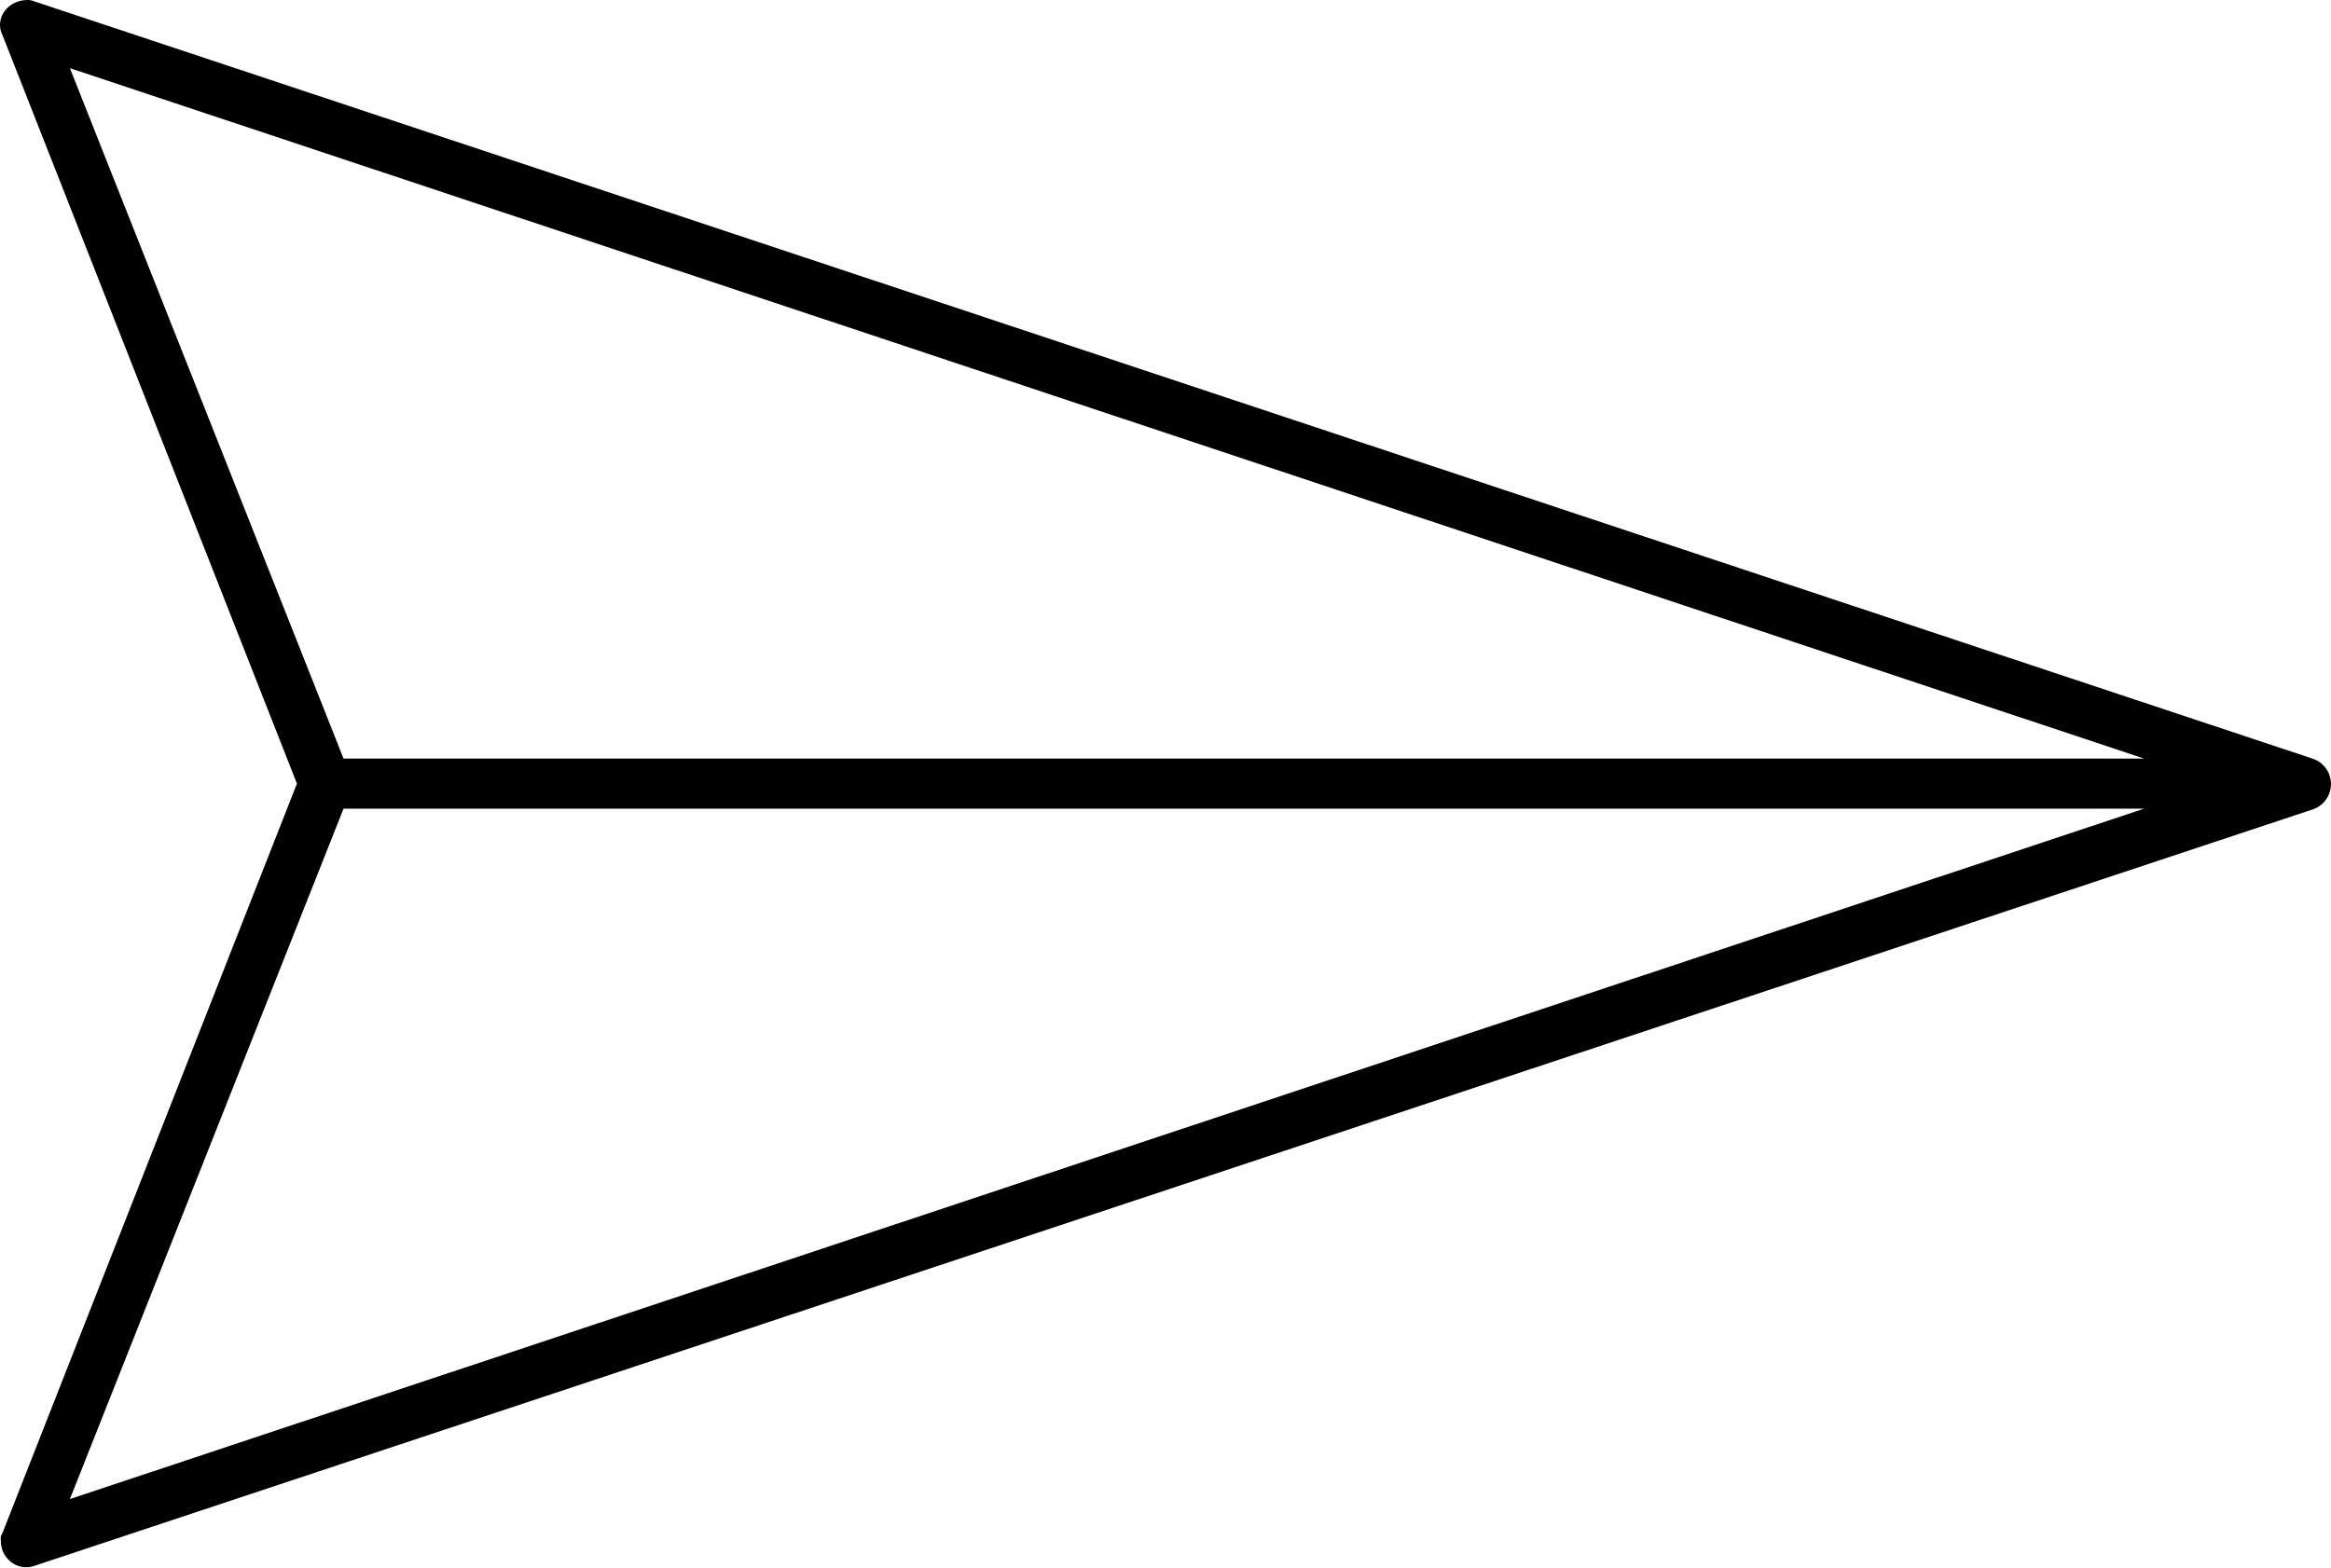
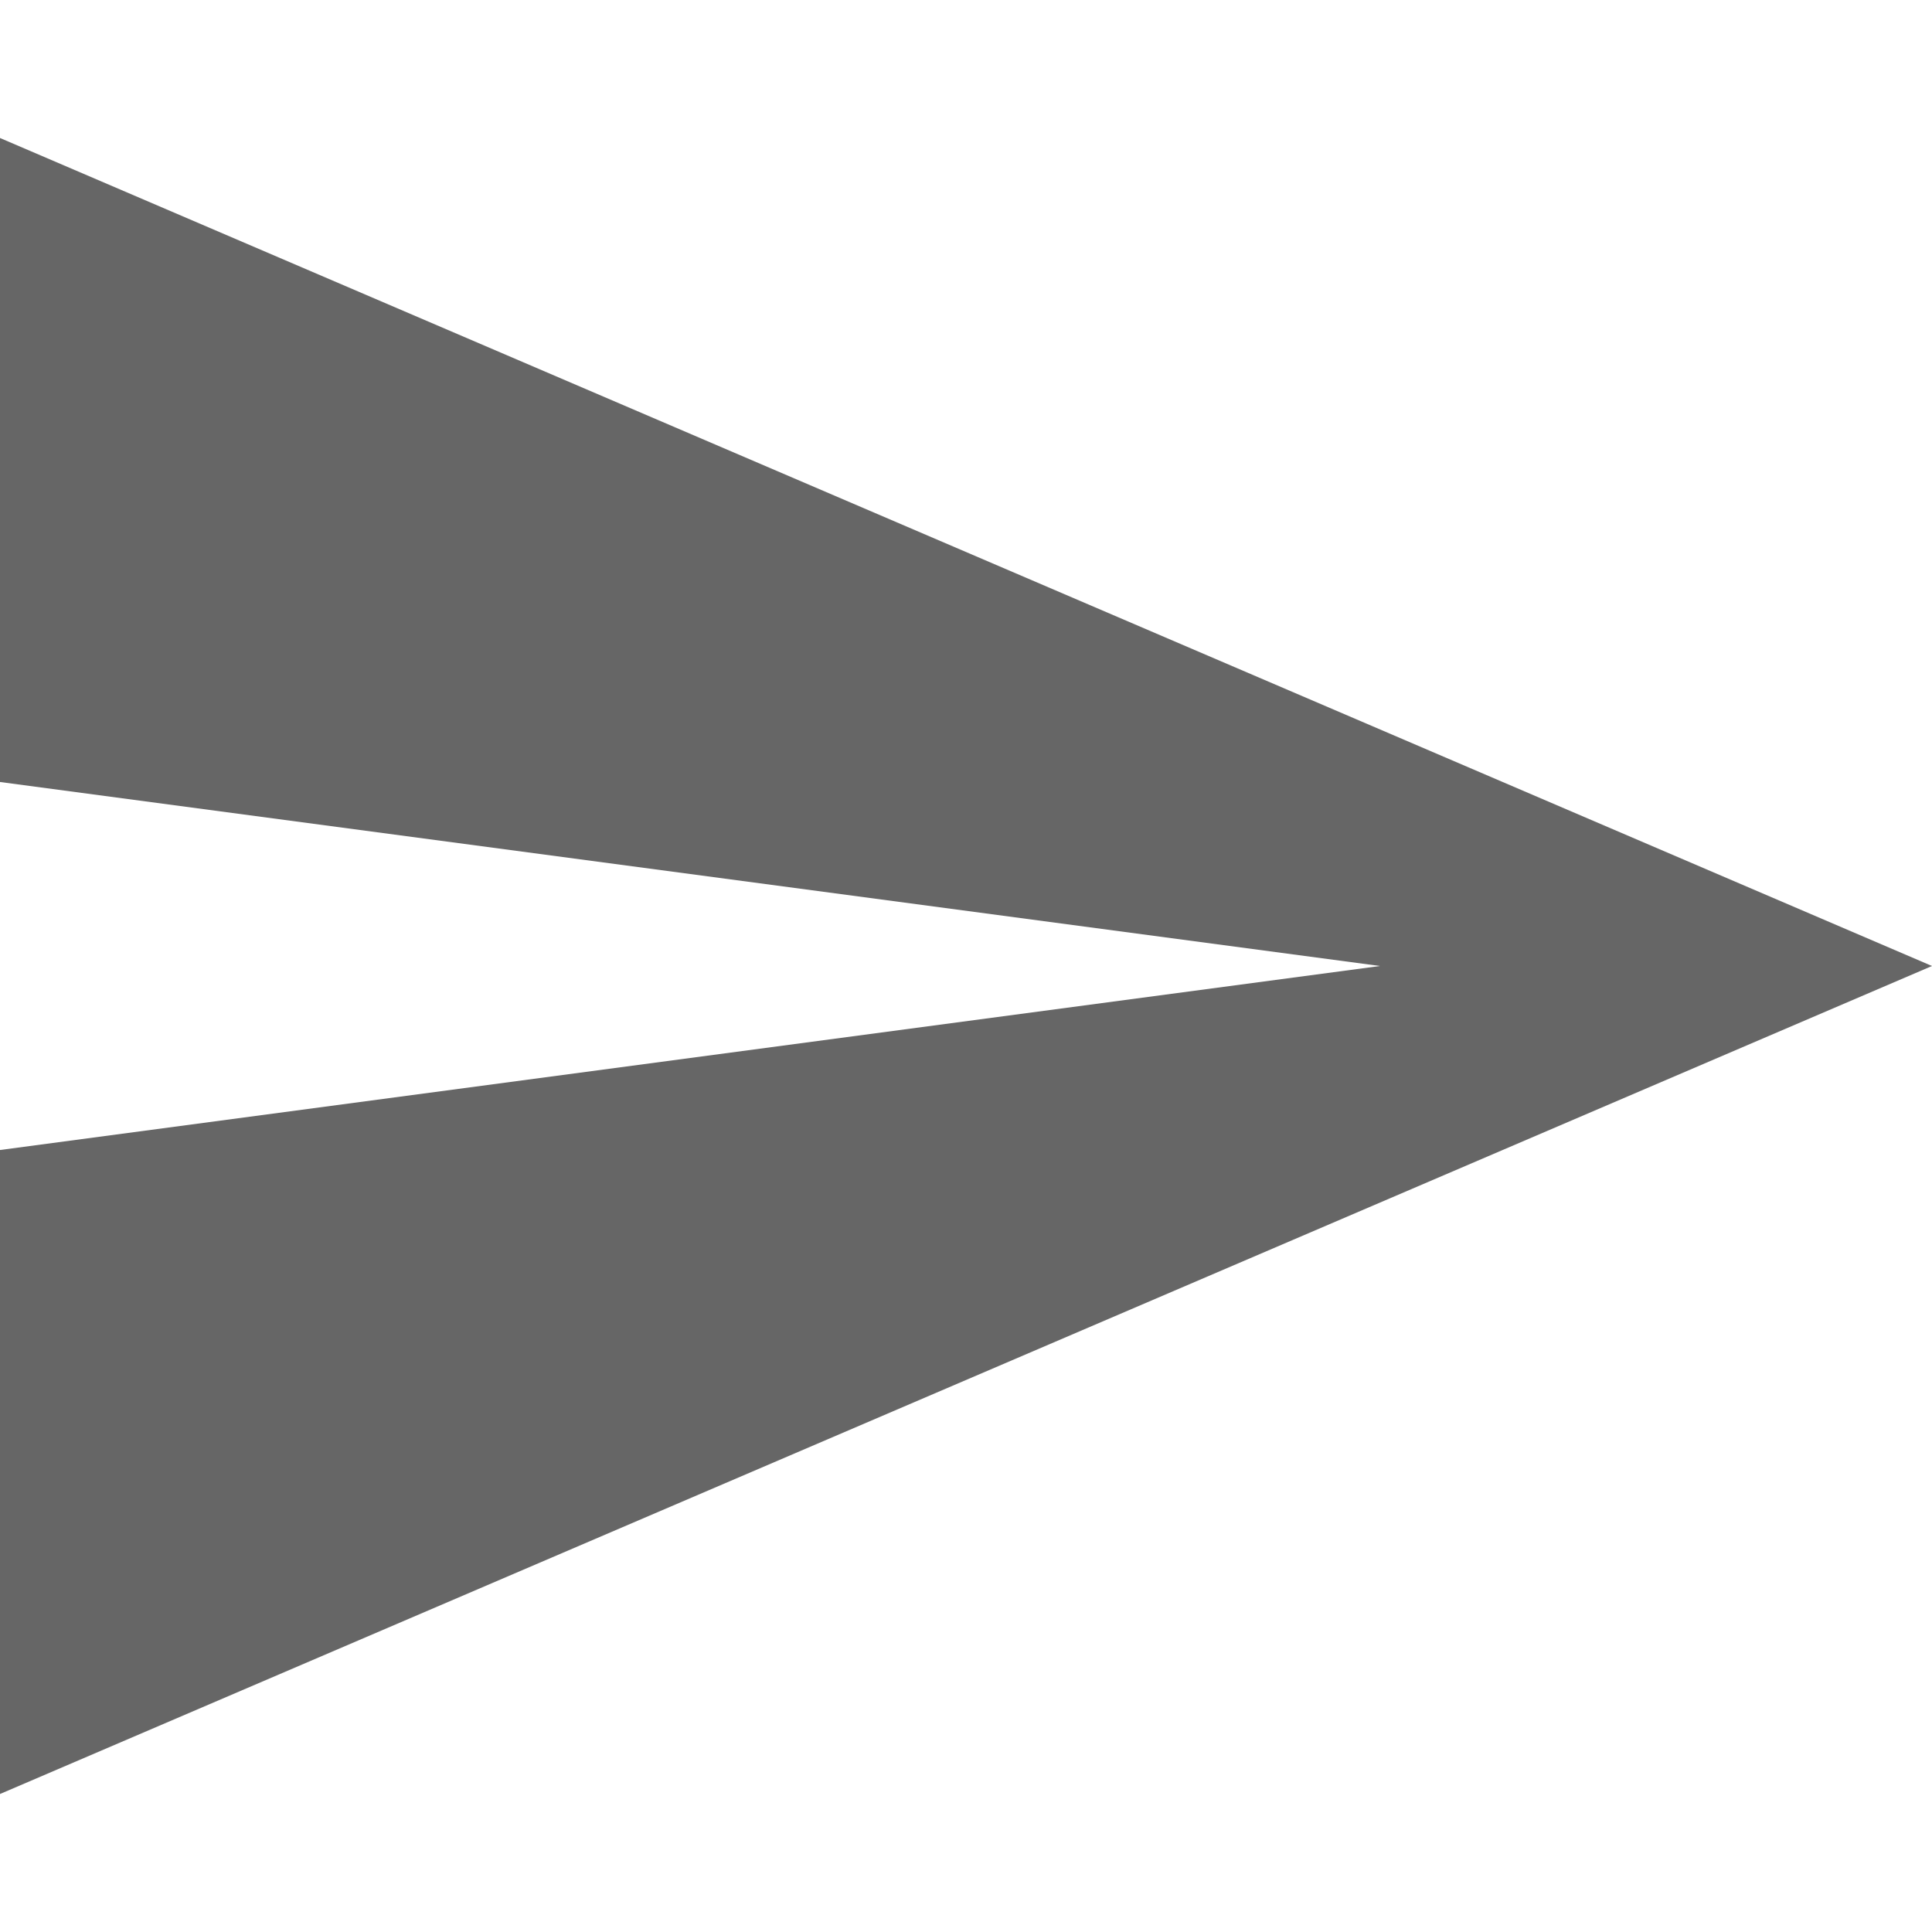
- <svg xmlns="http://www.w3.org/2000/svg" version="1.1" id="svg4" width="27.005" height="18.16">
-   <defs id="defs8" />
-   <path d="m 26.79,9.38 a 0.31,0.31 0 0 0 0,-0.59 L 0.41,0.02 C 0.36,0 0.34,0 0.32,0 0.14,0 0,0.13 0,0.29 0,0.33 0.01,0.37 0.03,0.41 l 3.41,8.67 -3.41,8.68 a 0.29,0.29 0 0 0 -0.02,0.04 0.28,0.28 0 0 0 0,0.06 c 0,0.16 0.13,0.3 0.29,0.3 A 0.3,0.3 0 0 0 0.41,18.14 Z M 0.81,0.79 l 24.03,8 H 3.98 Z m 3.17,8.58 h 20.86 l -24.03,8 z" id="path2" />
+ <svg xmlns="http://www.w3.org/2000/svg" width="535.5" height="535.5" xml:space="preserve" version="1.1">
+   <g>
+     <g id="svg_1">
+       <g id="send">
+         <polygon id="svg_2" fill="#666666" points="0,497.25 535.5,267.75 0,38.25 0,216.75 382.5,267.75 0,318.75   " />
+       </g>
+     </g>
+     <g id="svg_3" />
+     <g id="svg_4" />
+     <g id="svg_5" />
+     <g id="svg_6" />
+     <g id="svg_7" />
+     <g id="svg_8" />
+     <g id="svg_9" />
+     <g id="svg_10" />
+     <g id="svg_11" />
+     <g id="svg_12" />
+     <g id="svg_13" />
+     <g id="svg_14" />
+     <g id="svg_15" />
+     <g id="svg_16" />
+     <g id="svg_17" />
+   </g>
</svg>
